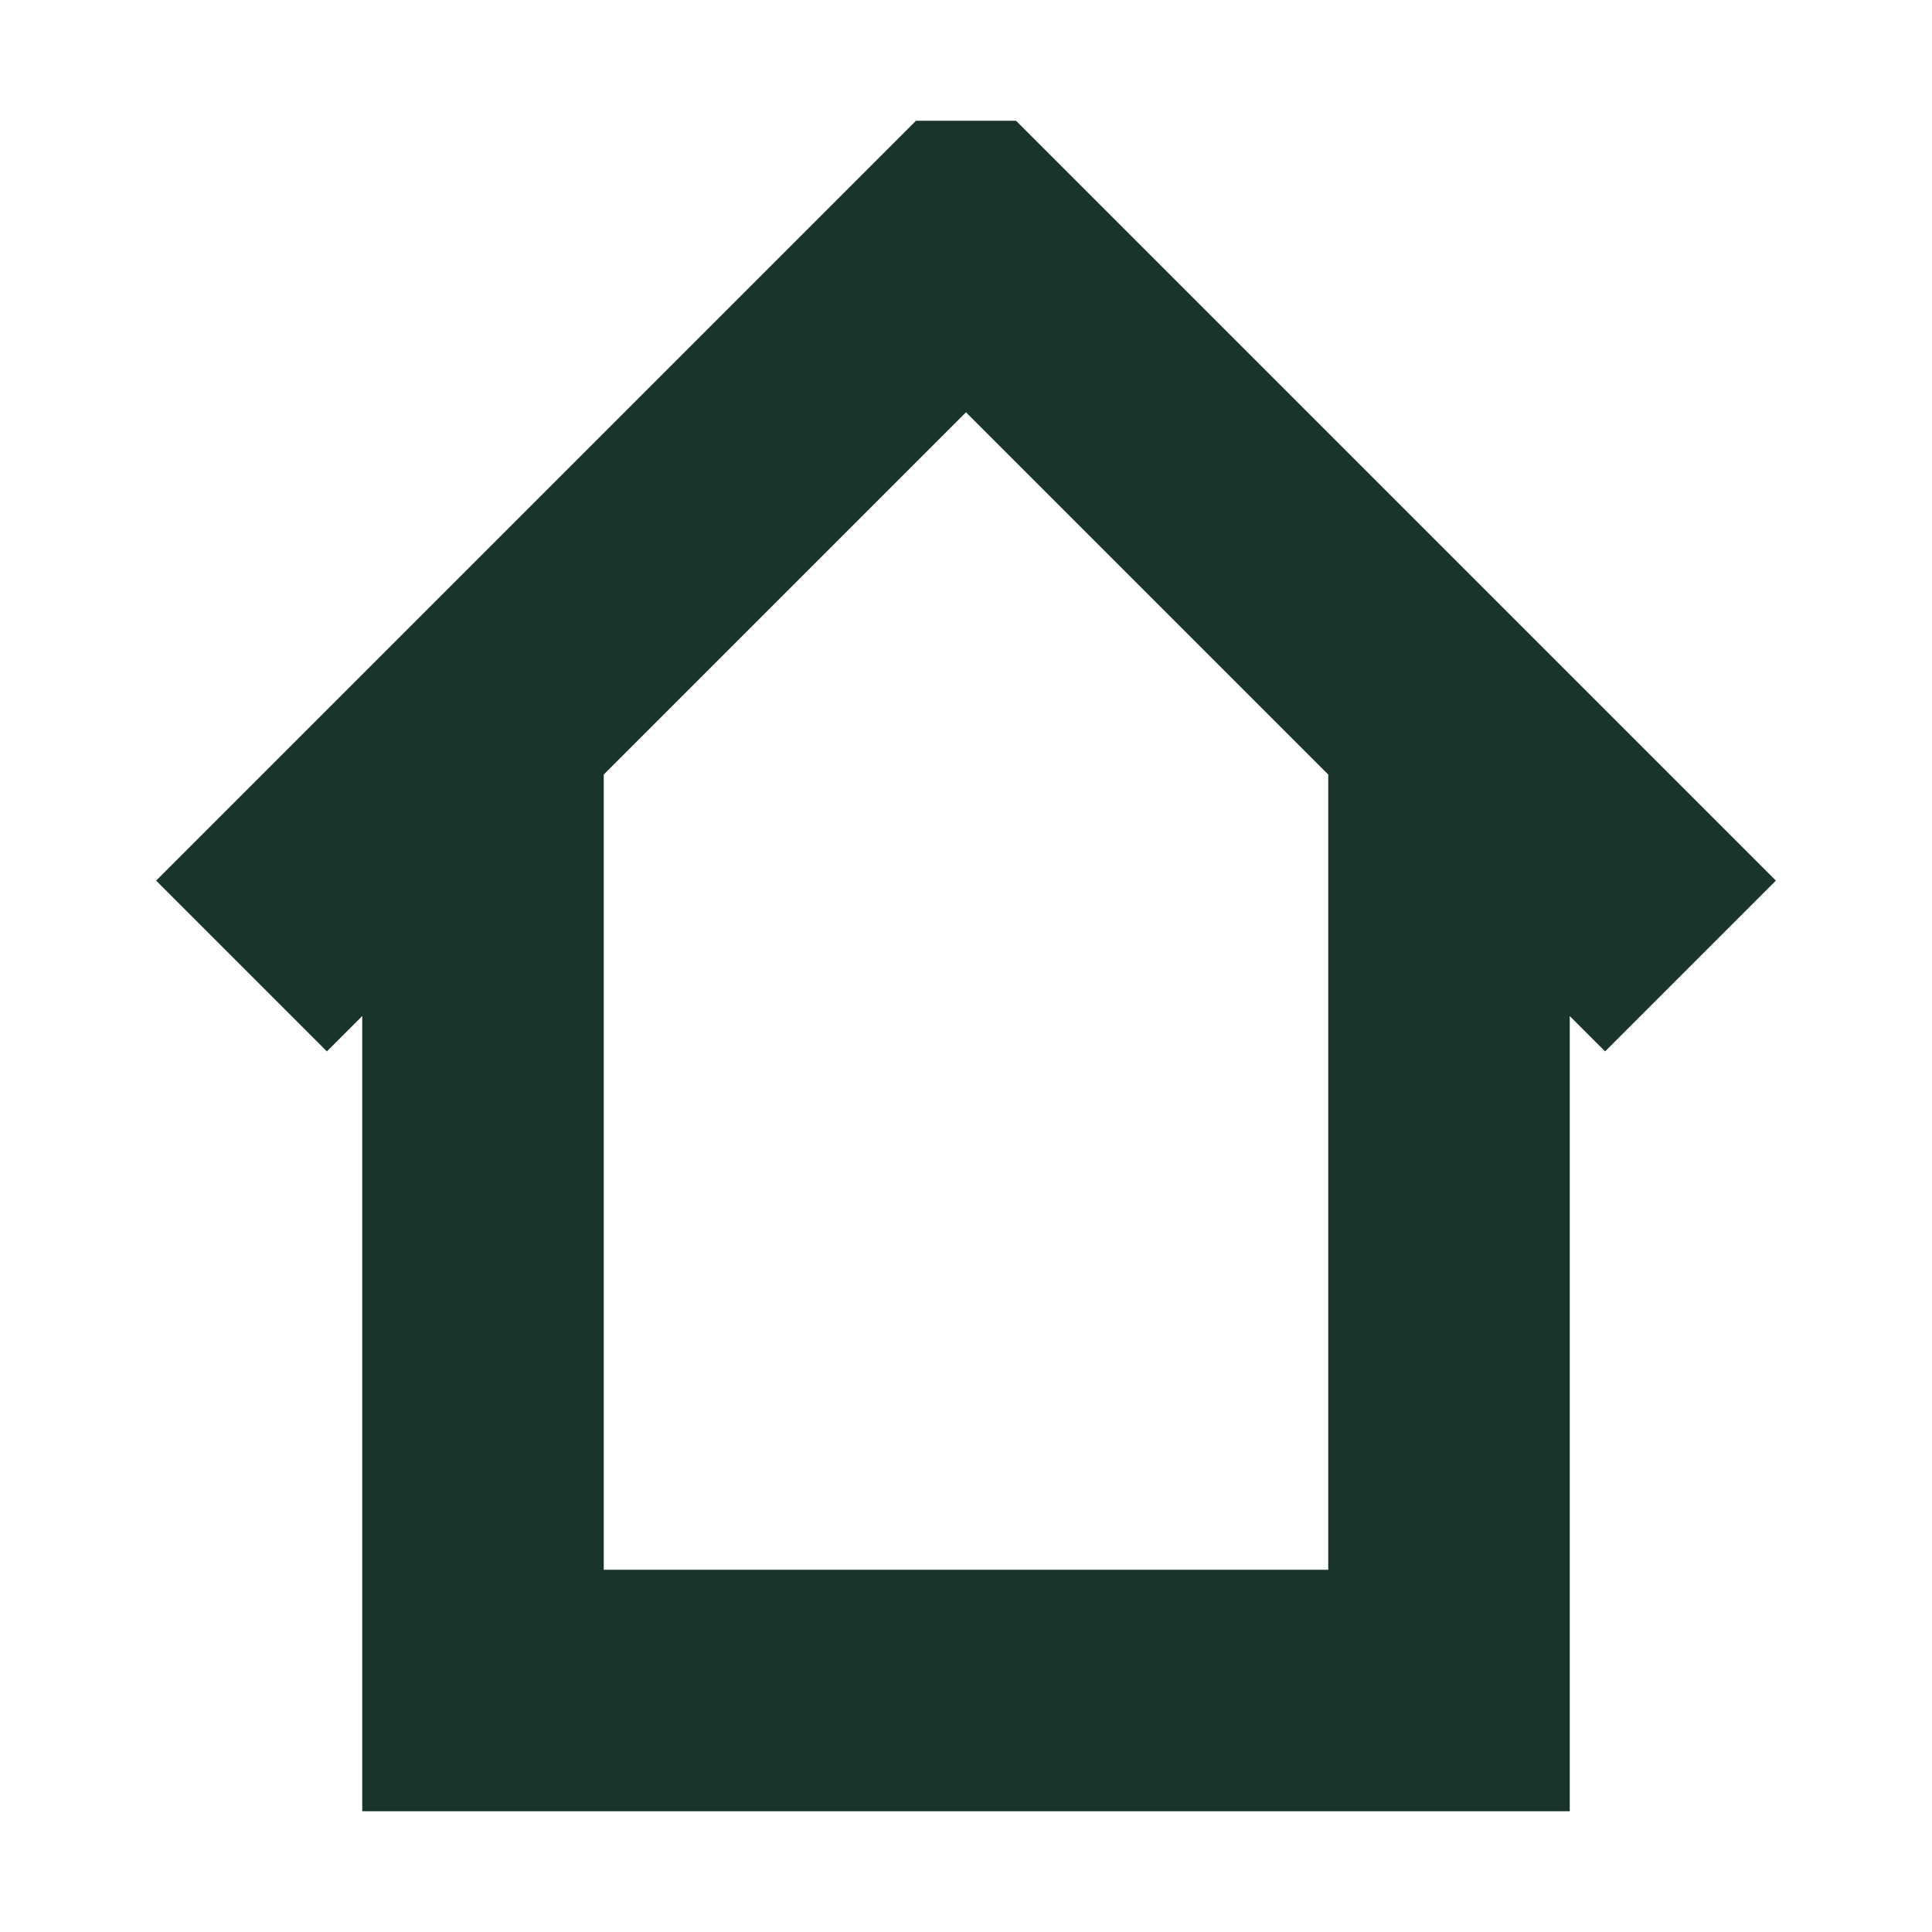
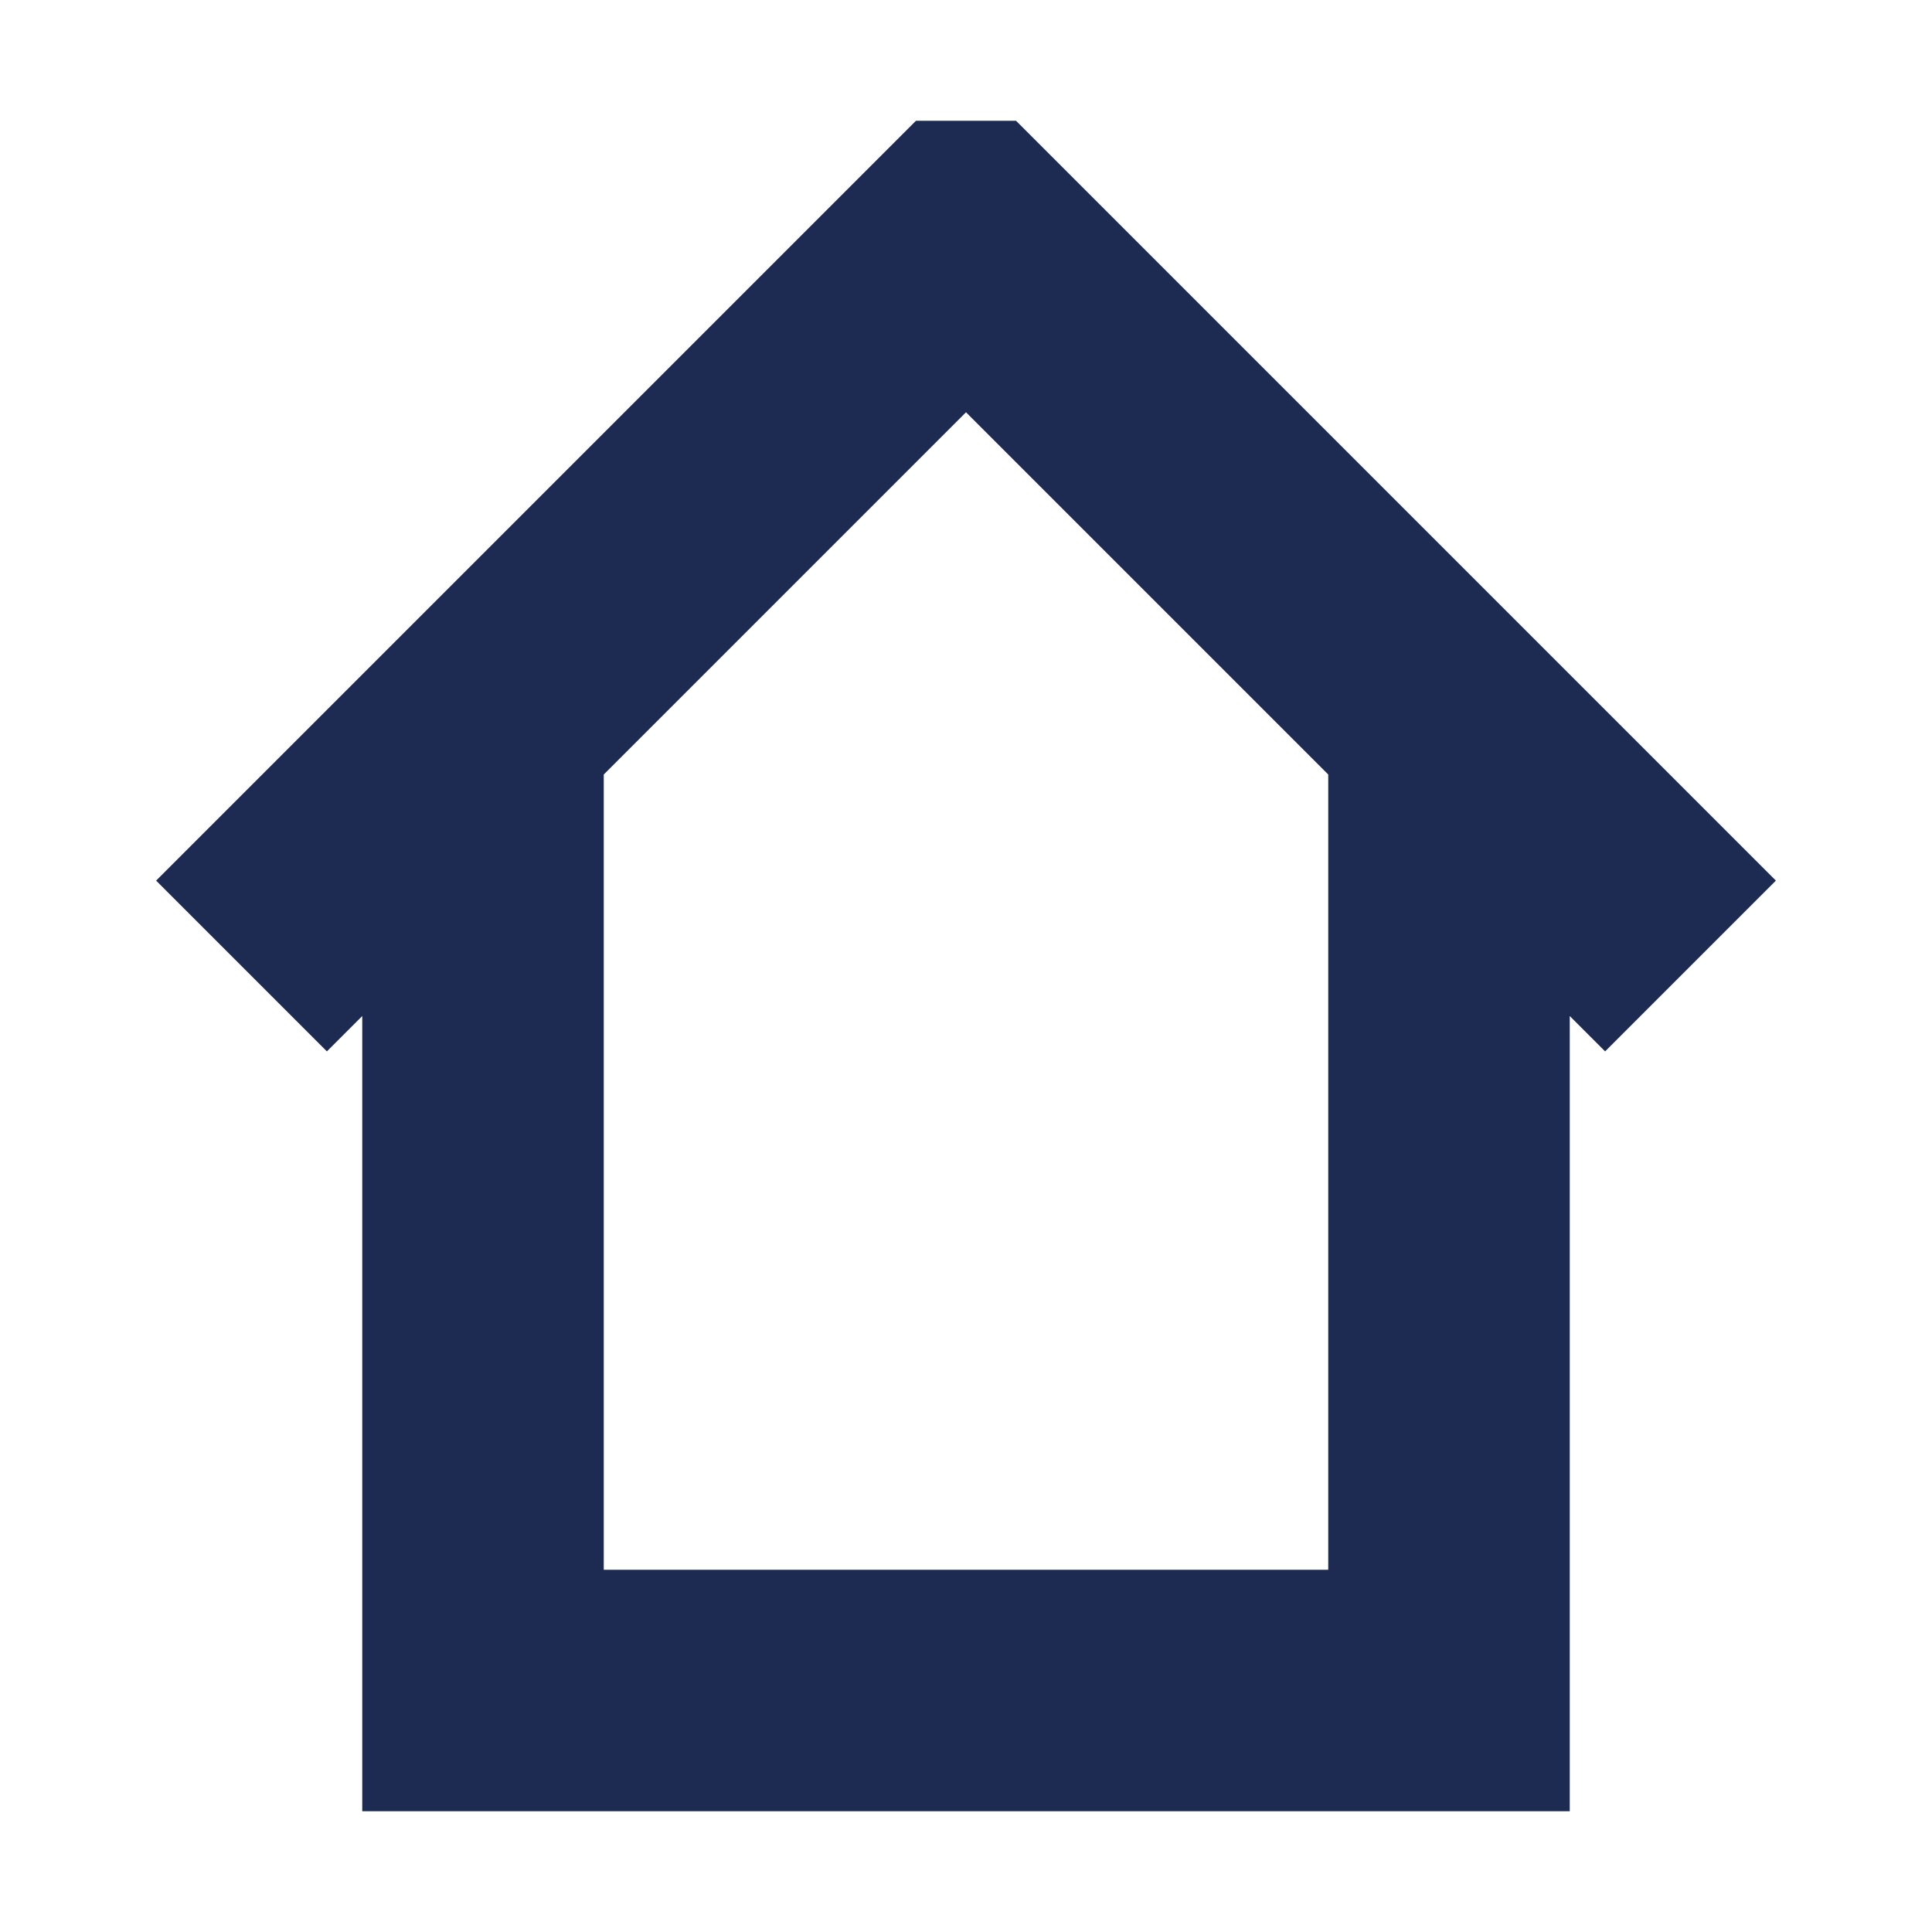
<svg xmlns="http://www.w3.org/2000/svg" width="16" height="16" viewBox="0 0 16 16">
  <clipPath id="box">
    <rect x="1" y="1" width="14" height="14" />
  </clipPath>
  <g clip-path="url(#box)">
-     <path transform="translate(1 1) scale(1)" d="M1 7L7 1L13 7M3 5V13H11V5" fill="none" stroke="#19332d" stroke-width="2" vector-effect="non-scaling-stroke" />
+     <path transform="translate(1 1) scale(1)" d="M1 7L7 1L13 7M3 5V13H11V5" fill="none" stroke="#1d2b53" stroke-width="2" vector-effect="non-scaling-stroke" />
  </g>
</svg>
